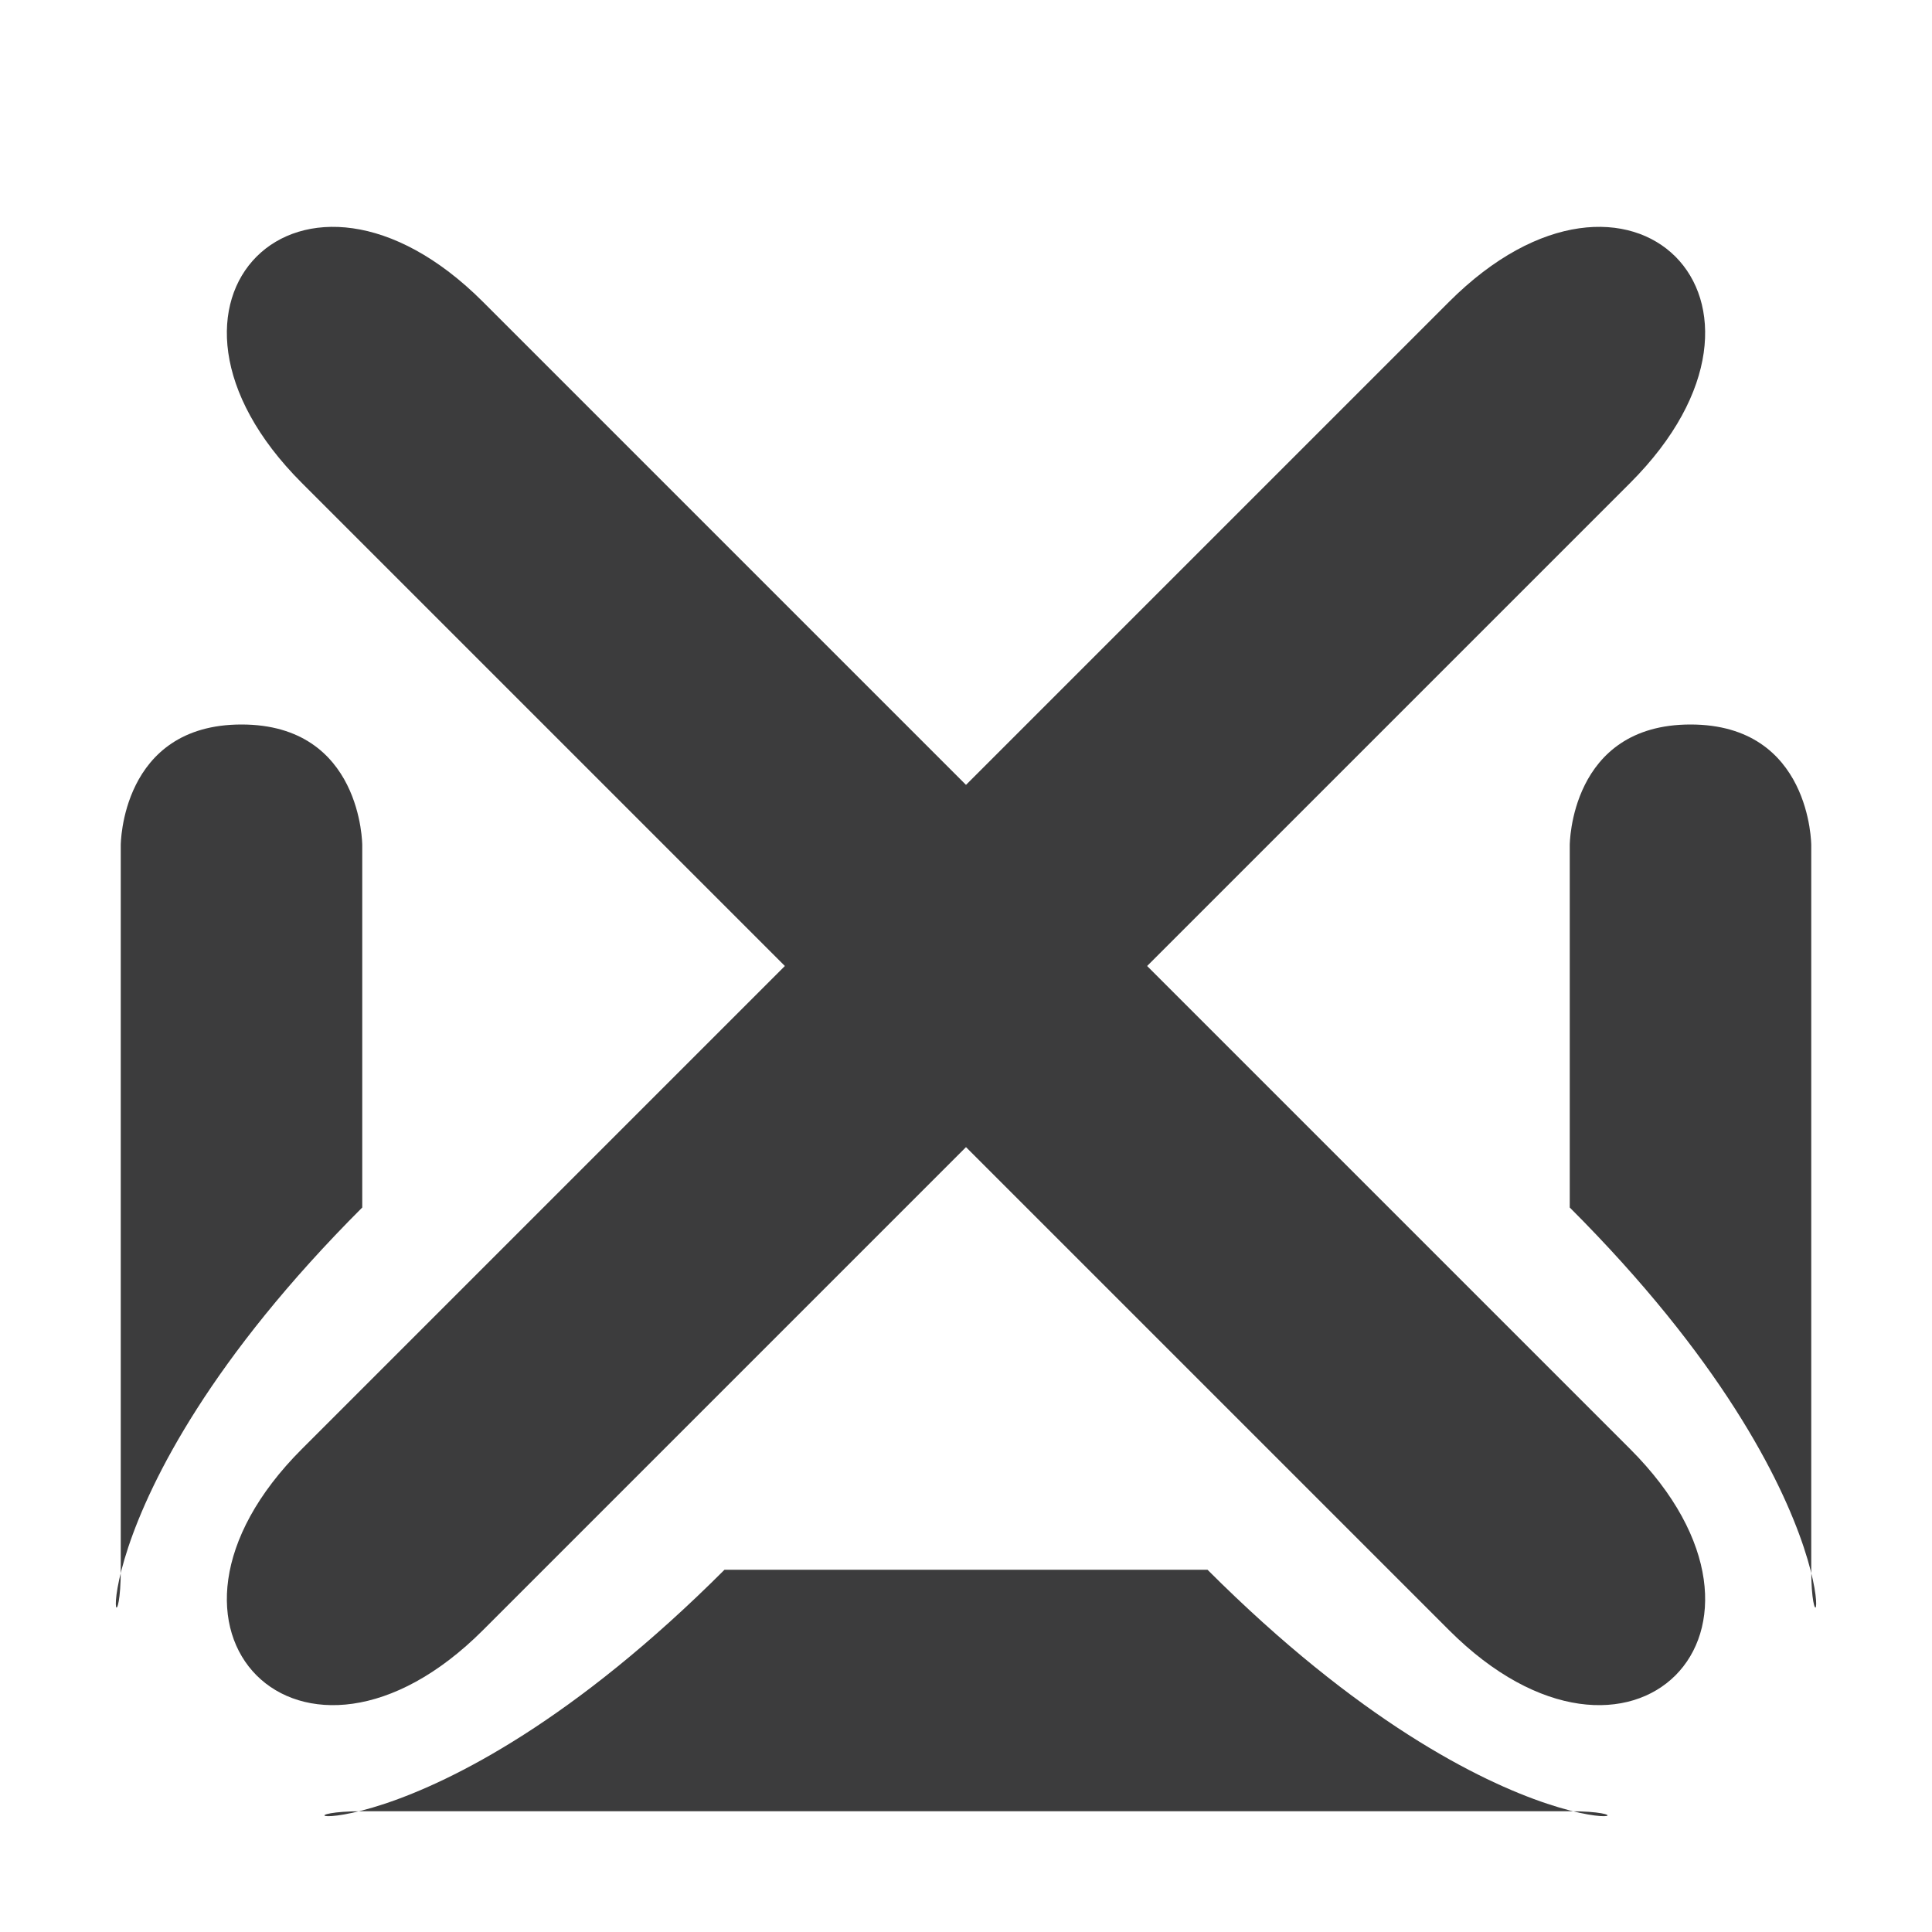
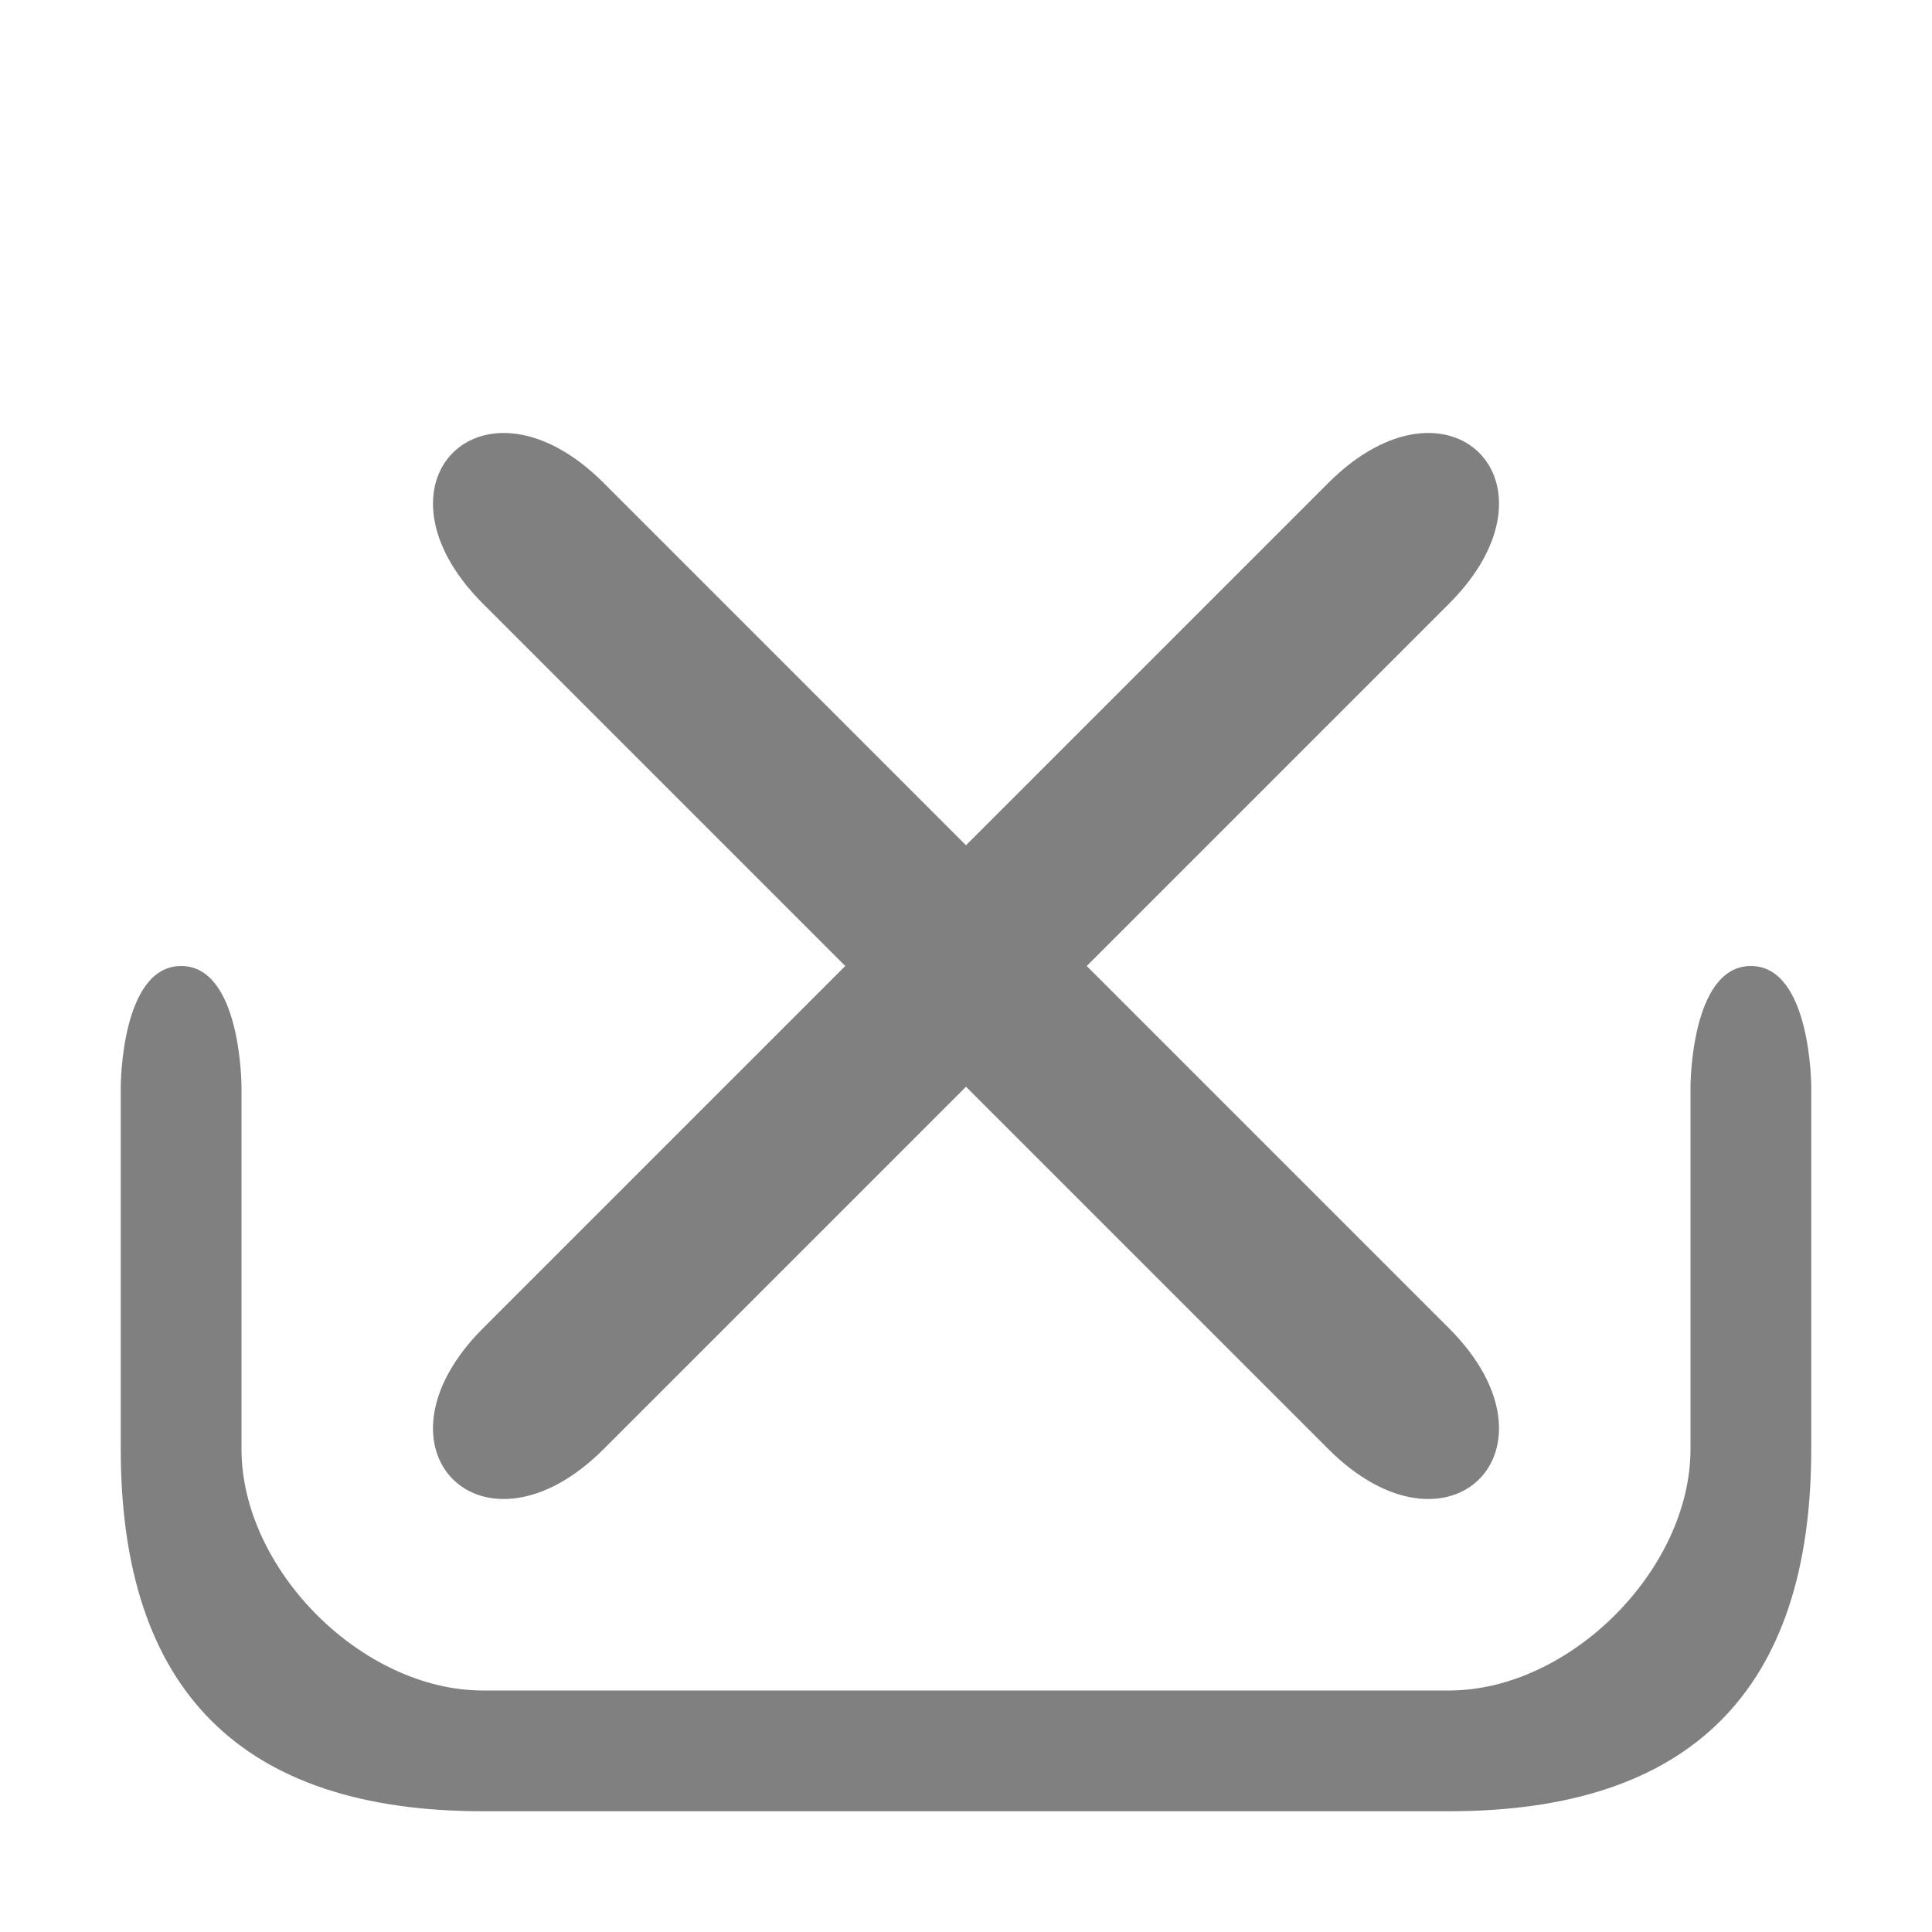
- <svg xmlns="http://www.w3.org/2000/svg" id="svg10" version="1.1" viewBox="0 0 96 96" height="96" width="96">
+ <svg xmlns="http://www.w3.org/2000/svg" width="96" height="96" viewBox="0 0 96 96" version="1.1" id="svg10">
  <defs id="defs14" />
-   <path d="M 15,24 39,48 15,72 c -9,9 0,18 9,9 L 48,57 72,81 c 9,9 18,0 9,-9 L 57,48 81,24 C 90,15 81,6 72,15 L 48,39 24,15 C 15,6 6,15 15,24 Z" id="path820-5" fill="context-fill" style="fill:#0c0c0d;fill-opacity:0.8" />
-   <path id="path10" d="m 18,90 h 60 c 6,0 -3,3 -18,-12 H 36 C 21,93 12,90 18,90 Z" fill="context-fill" style="fill:#0c0c0d;fill-opacity:0.8" />
-   <path style="fill:#0c0c0d;fill-opacity:0.8" fill="context-fill" d="M 6,42 C 6,42 6,69 6,78 6,84 3,75 18,60 V 42 c 0,0 0,-6 -6,-6 -6,0 -6,6 -6,6 z" id="path10-9" />
-   <path style="fill:#0c0c0d;fill-opacity:0.8" fill="context-fill" d="M 90,78 V 42 c 0,0 0,-6 -6,-6 -6,0 -6,6 -6,6 v 18 c 15,15 12,24 12,18 z" id="path10-3" />
+   <path d="M 24,30 42,48 24,66 c -6,6 0,12 6,6 L 48,54 66,72 c 6,6 12,0 6,-6 L 54,48 72,30 c 6,-6 0,-12 -6,-6 L 48,42 30,24 c -6,-6 -12,0 -6,6 z" id="path820" fill="context-fill" style="fill:#808080;fill-opacity:1" />
+   <path id="path10" d="m 6,54 v 18 c 0,12 6,18 18,18 H 72 C 84,90 90,84 90,72 V 54 c 0,0 0,-6 -3,-6 -3,0 -3,6 -3,6 v 18 c 0,6 -6,12 -12,12 H 24 C 18,84 12,78 12,72 V 54 c 0,0 0,-6 -3,-6 -3,0 -3,6 -3,6 z" fill="context-fill" style="fill:#808080;fill-opacity:1" />
</svg>
